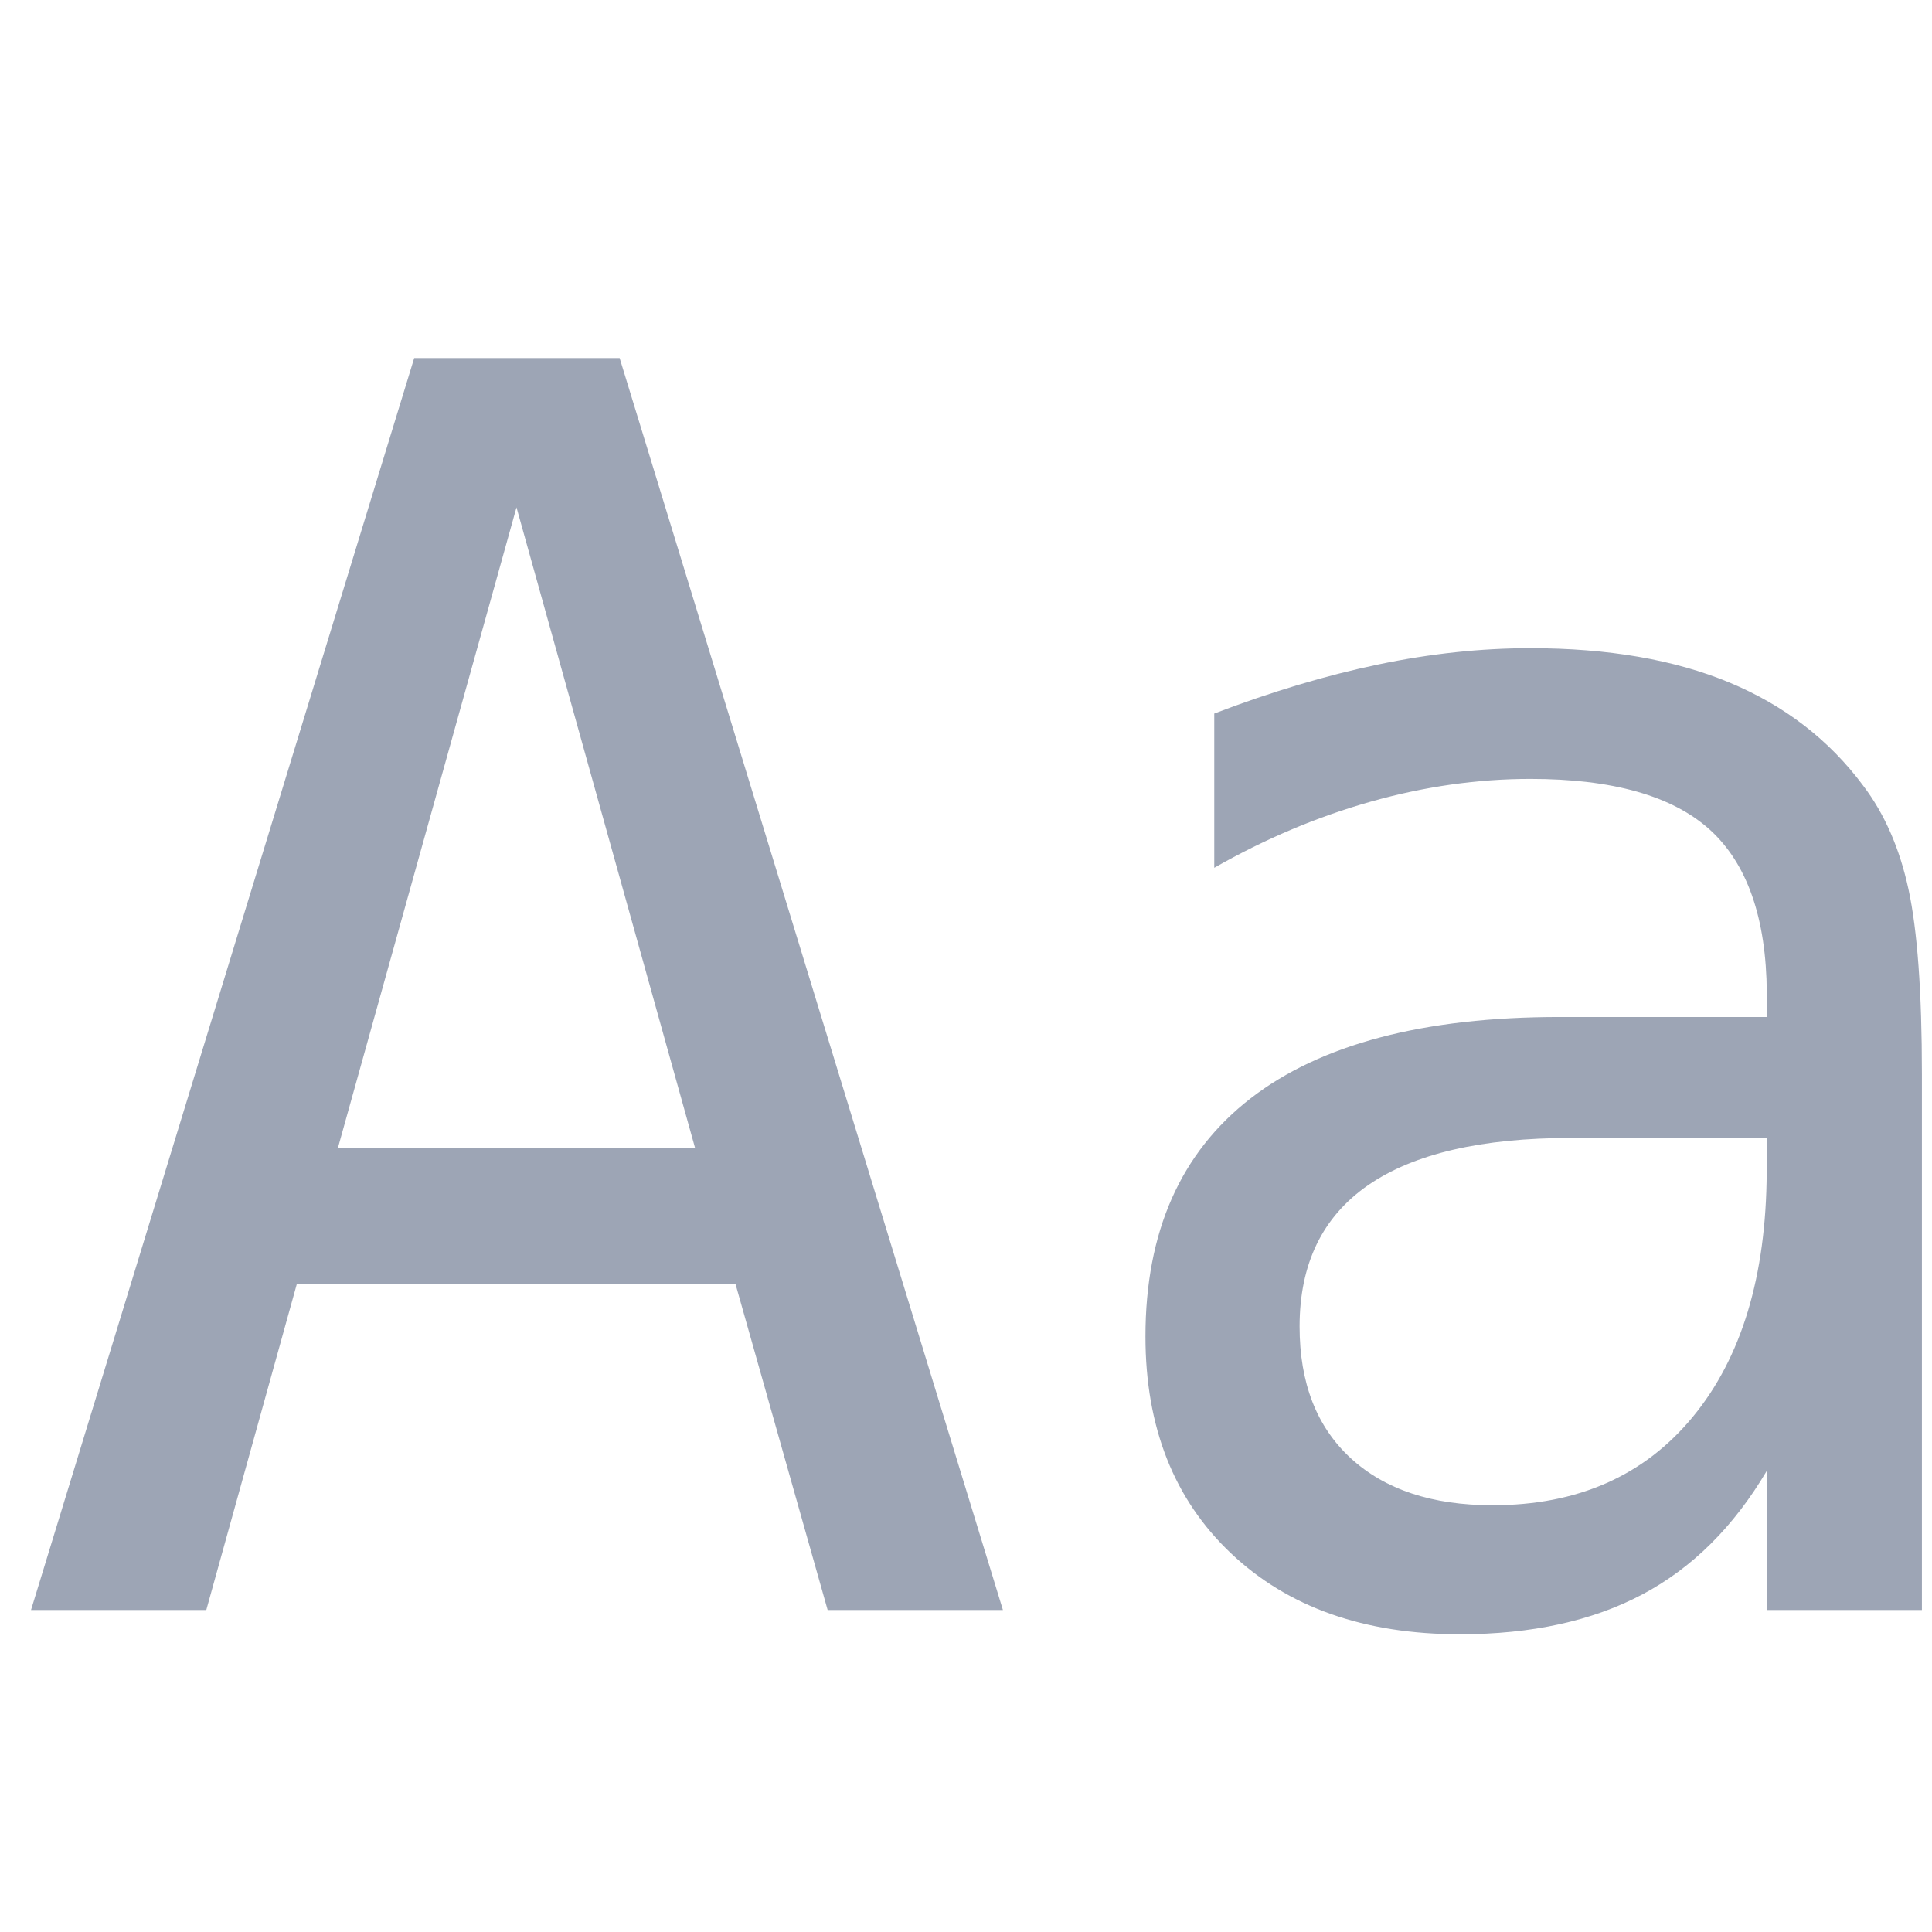
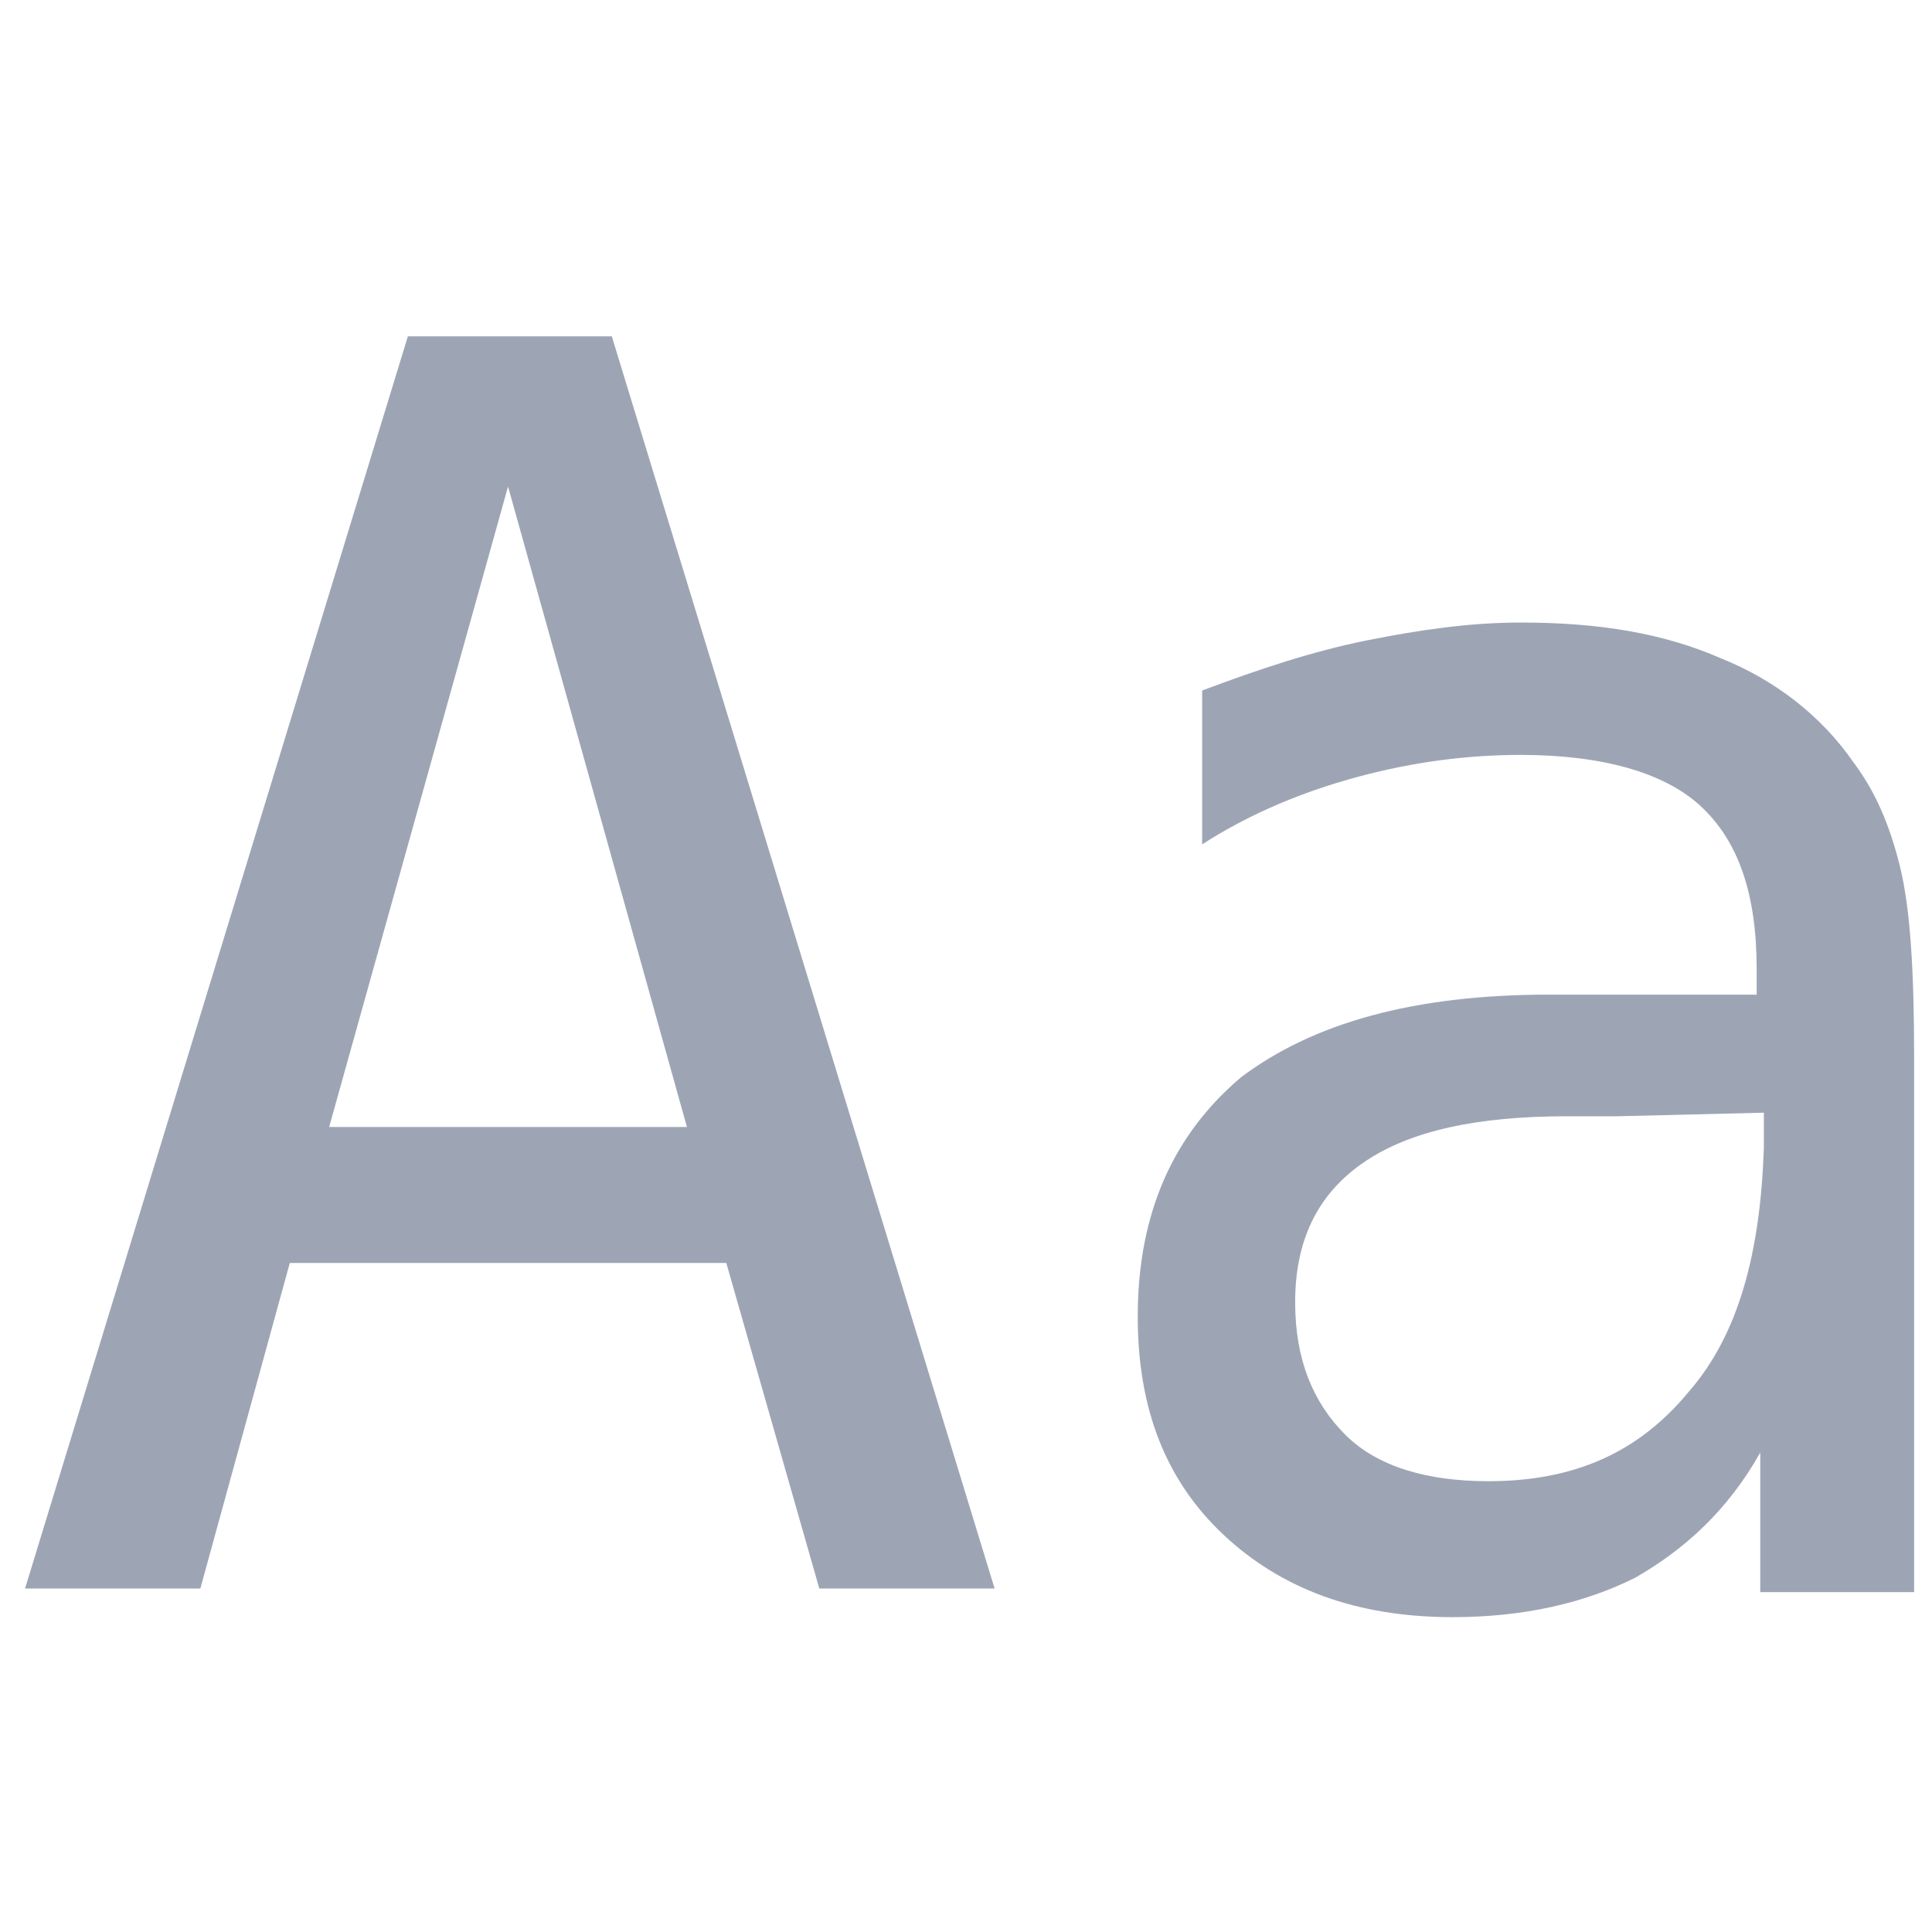
- <svg xmlns="http://www.w3.org/2000/svg" version="1.1" x="0px" y="0px" width="18px" height="18px" viewBox="0 0 18 18" enable-background="new 0 0 18 18" xml:space="preserve">
+ <svg xmlns="http://www.w3.org/2000/svg" version="1.1" id="Livello_1" x="0px" y="0px" viewBox="0 0 54 54" style="enable-background:new 0 0 54 54;" xml:space="preserve">
+   <style type="text/css">
+ 	.st0{fill:#9DA5B5;}
+ </style>
  <g id="off">
    <g id="icon-case_1_">
-       <path fill="#9DA5B5" d="M3.859,3.336h1.914L9.344,15H7.711l-0.859-3.039H2.766L1.922,15H0.289L3.859,3.336z M4.812,4.727    l-1.664,5.969h3.328L4.812,4.727z" />
-       <path fill="#9DA5B5" d="M17.906,10.008V15h-1.445v-1.297c-0.308,0.521-0.694,0.905-1.16,1.152s-1.032,0.371-1.699,0.371    c-0.891,0-1.602-0.251-2.133-0.754s-0.797-1.176-0.797-2.02c0-0.974,0.327-1.713,0.98-2.219c0.653-0.505,1.613-0.758,2.879-0.758    h1.93V9.25c-0.005-0.698-0.183-1.204-0.531-1.52c-0.349-0.315-0.906-0.473-1.672-0.473c-0.489,0-0.984,0.07-1.484,0.211    s-0.987,0.347-1.461,0.617V6.648c0.531-0.203,1.04-0.355,1.527-0.457s0.96-0.152,1.418-0.152c0.724,0,1.343,0.107,1.855,0.32    c0.513,0.214,0.929,0.534,1.246,0.961c0.198,0.261,0.339,0.582,0.422,0.965S17.906,9.242,17.906,10.008z M15.117,10.602h-0.477    c-0.839,0-1.47,0.147-1.895,0.441c-0.425,0.295-0.637,0.733-0.637,1.316c0,0.526,0.159,0.935,0.477,1.227s0.758,0.438,1.32,0.438    c0.792,0,1.414-0.274,1.867-0.824s0.683-1.309,0.688-2.277v-0.32H15.117z" />
+       <path class="st0" d="M11.4,9.4h5.7l10.7,35h-4.9l-2.6-9.1H8.1l-2.5,9.1H0.7L11.4,9.4z M14.2,13.6l-5,17.9h10L14.2,13.6z" />
+       <path class="st0" d="M53.5,29.5v15h-4.3v-3.9c-0.9,1.6-2.1,2.7-3.5,3.5c-1.4,0.7-3.1,1.1-5.1,1.1c-2.7,0-4.8-0.8-6.4-2.3    c-1.6-1.5-2.4-3.5-2.4-6.1c0-2.9,1-5.1,2.9-6.7c2-1.5,4.8-2.3,8.6-2.3h5.8v-0.7c0-2.1-0.5-3.6-1.6-4.6c-1-0.9-2.7-1.4-5-1.4    c-1.5,0-3,0.2-4.5,0.6c-1.5,0.4-3,1-4.4,1.9v-4.3c1.6-0.6,3.1-1.1,4.6-1.4c1.5-0.3,2.9-0.5,4.3-0.5c2.2,0,4,0.3,5.6,1    c1.5,0.6,2.8,1.6,3.7,2.9c0.6,0.8,1,1.7,1.3,2.9S53.5,27.2,53.5,29.5z M45.2,31.2h-1.4c-2.5,0-4.4,0.4-5.7,1.3    c-1.3,0.9-1.9,2.2-1.9,3.9c0,1.6,0.5,2.8,1.4,3.7s2.3,1.3,4,1.3c2.4,0,4.2-0.8,5.6-2.5c1.4-1.6,2-3.9,2.1-6.8v-1L45.2,31.2    L45.2,31.2z" />
    </g>
  </g>
  <g id="on">
</g>
</svg>
